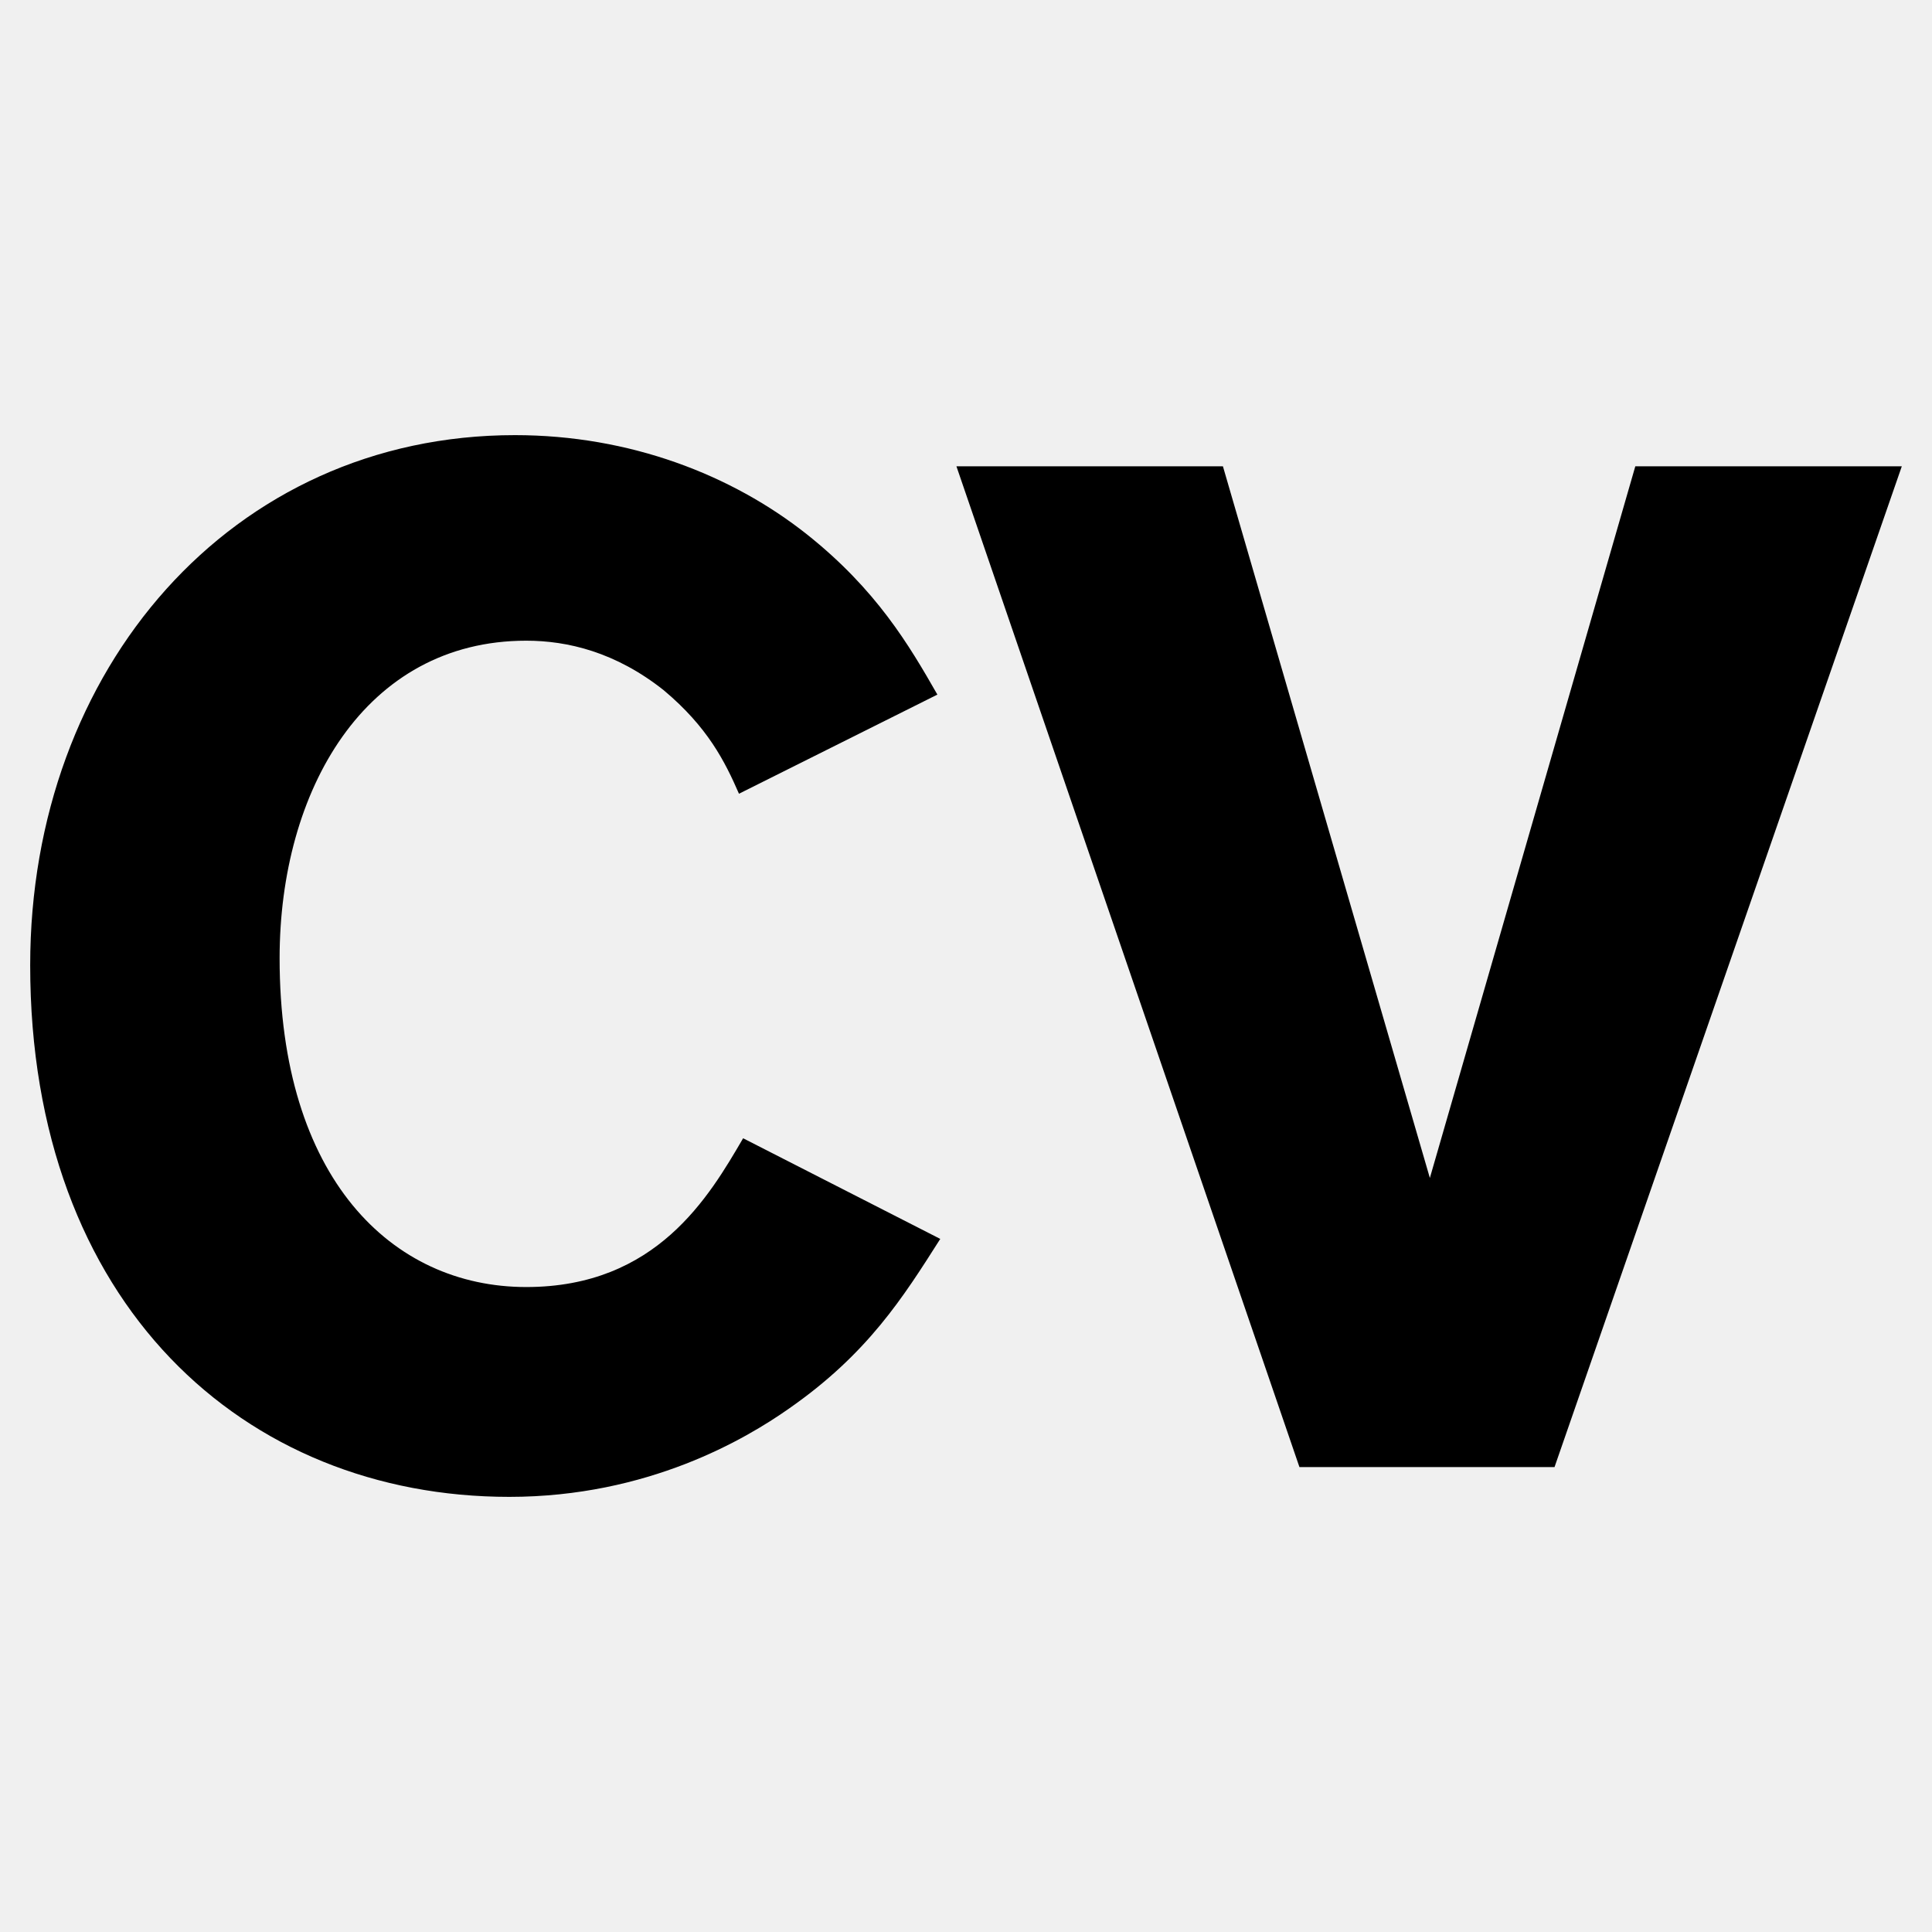
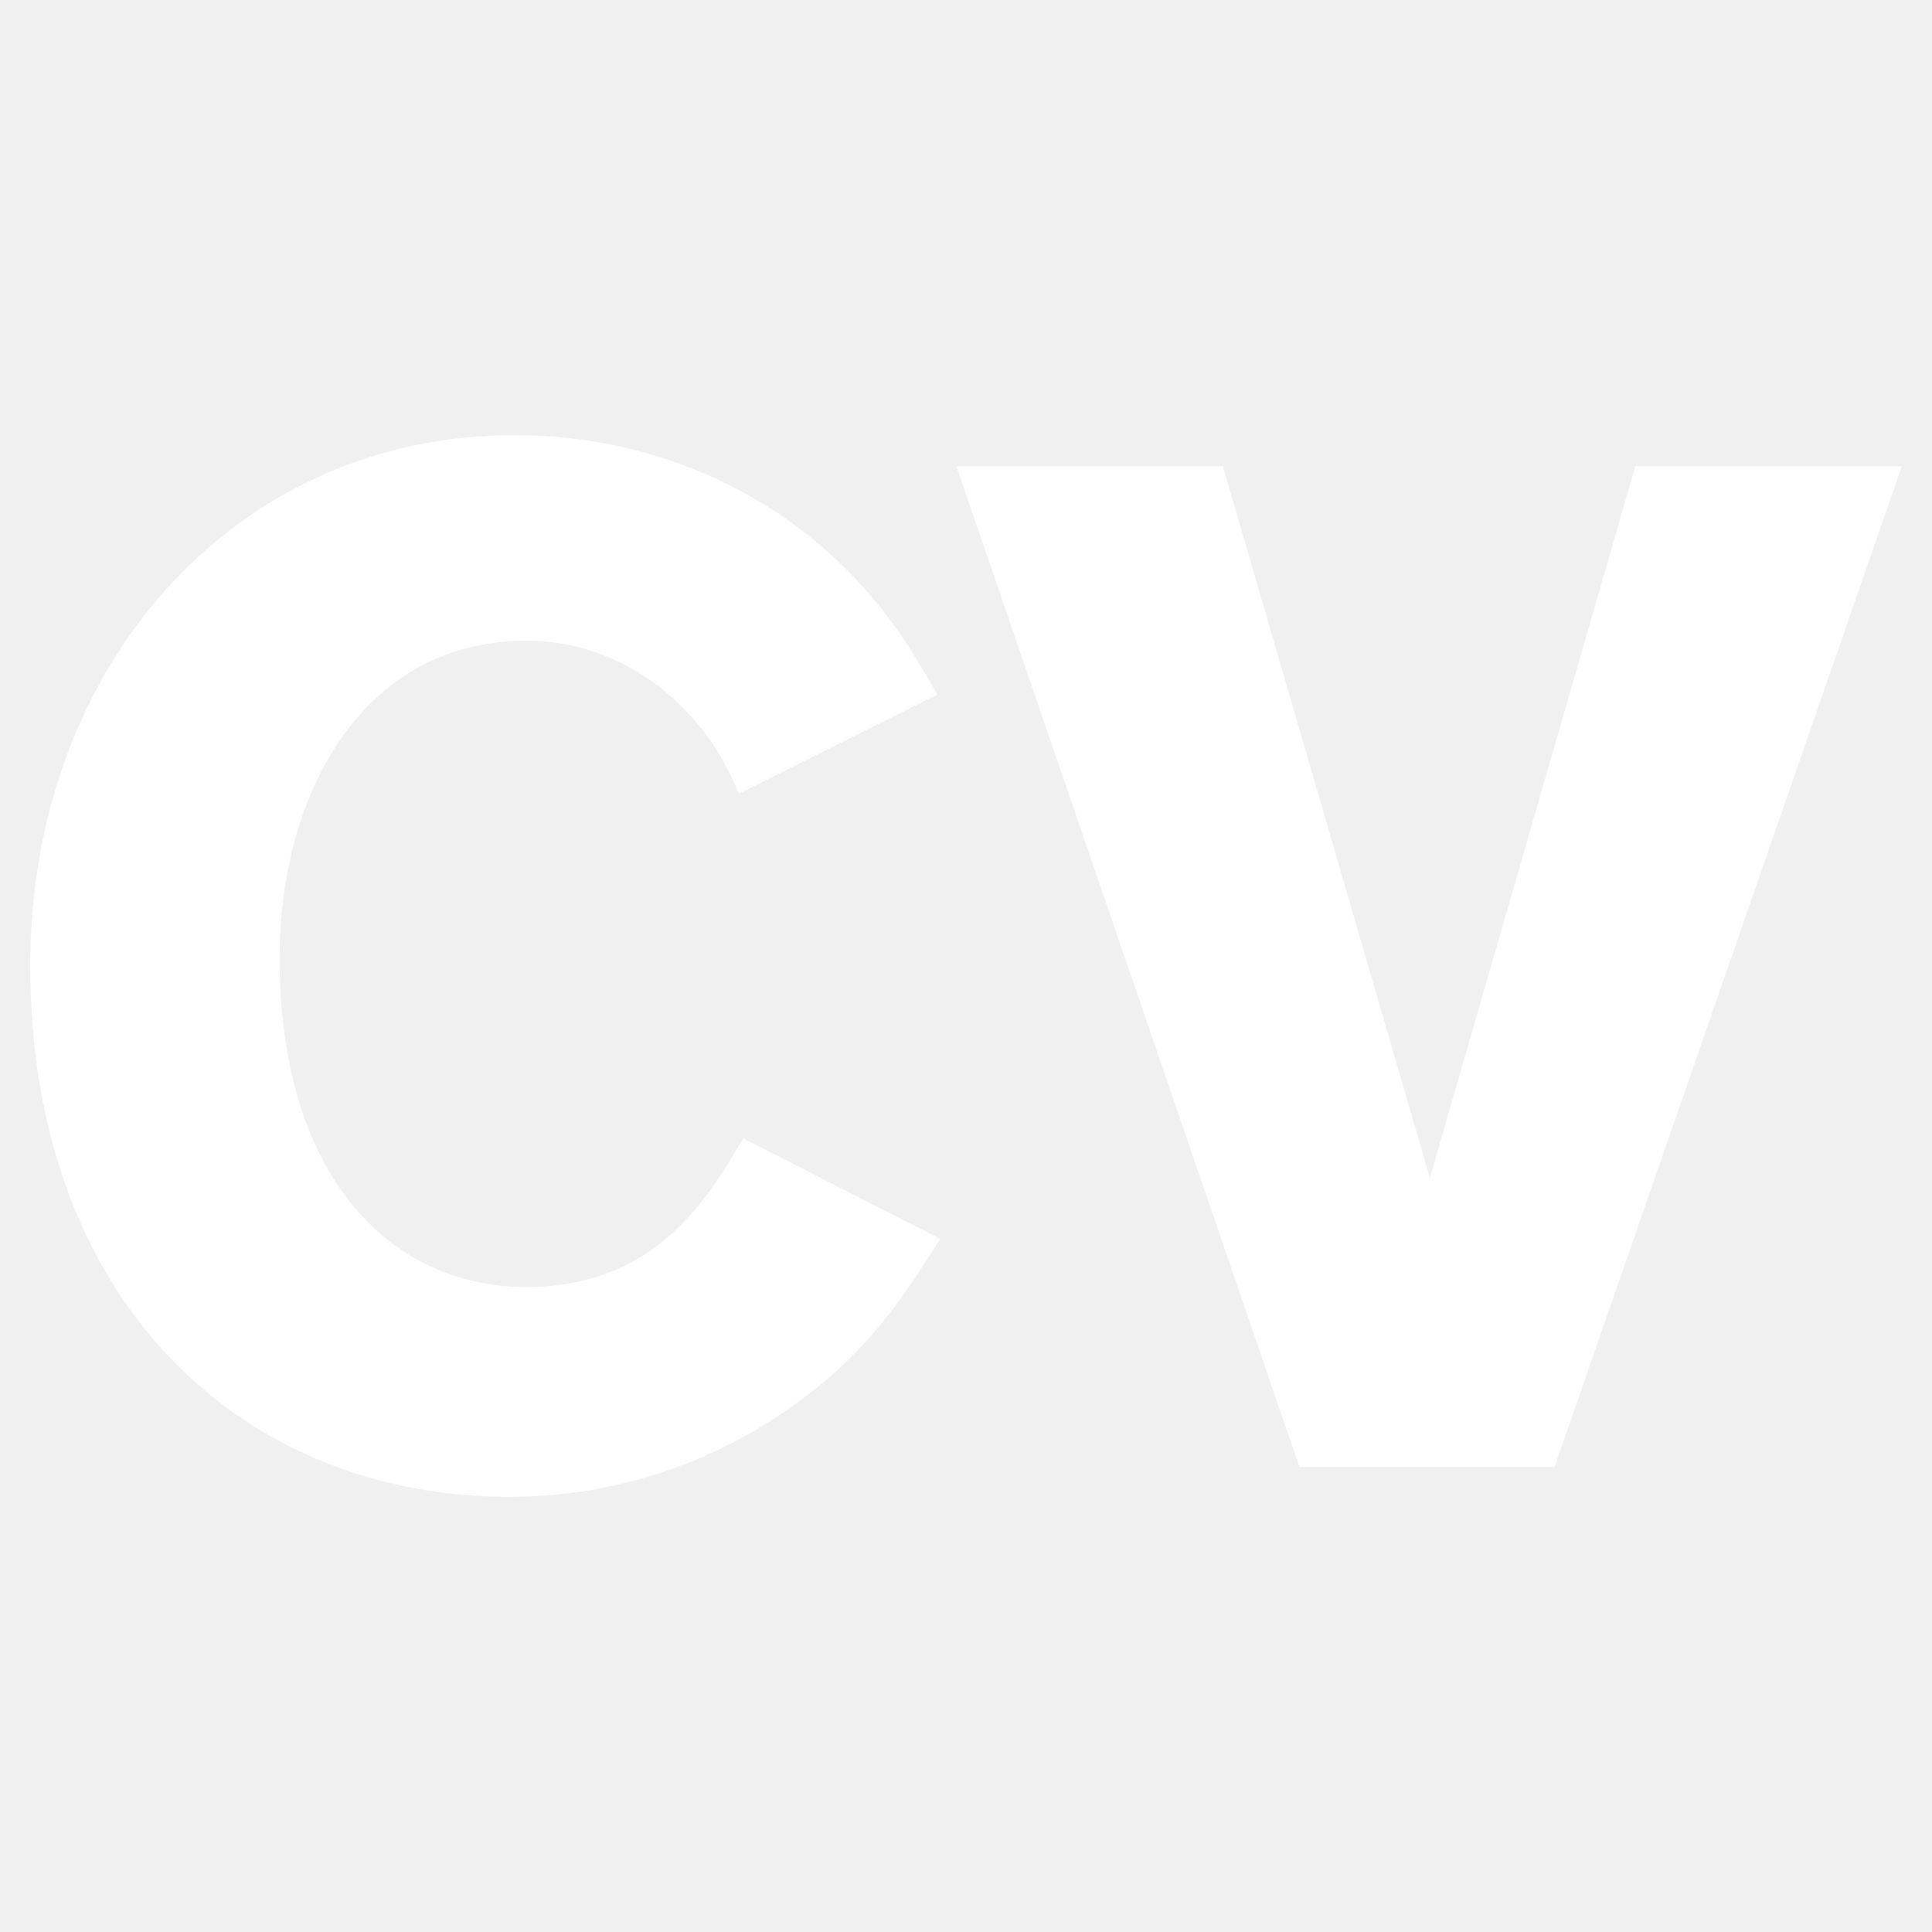
<svg xmlns="http://www.w3.org/2000/svg" width="512" height="512" viewBox="0 0 512 512" version="1.1" id="svg8">
  <defs id="defs2" />
  <g id="layer6">
-     <path style="stroke-width:0.077" d="m 249.18,328.324 c -9.788,15.384 -19.179,30.434 -40.221,45.055 -11.257,7.891 -37.165,23.306 -73.991,23.306 -70.258,0 -126.968,-51.08 -126.968,-140.884 0,-78.486 53.345,-140.486 128.466,-140.486 30.434,0 57.474,10.522 77.387,26.304 18.414,14.65 27.038,29.303 34.563,42.456 l -52.58,26.273 c -3.761,-8.626 -8.29,-17.649 -19.913,-27.406 -12.784,-10.155 -25.54,-13.152 -36.46,-13.152 -42.821,0 -65.364,39.825 -65.364,84.145 0,58.239 29.7,87.143 65.364,87.143 34.563,0 48.48,-24.042 57.474,-39.426 l 52.243,26.672 z M 433.374,123.573 H 504 L 411.963,388.795 H 344.366 L 253.462,123.573 h 70.624 l 54.843,188.6 z" id="path2" />
+     <path style="stroke-width:0.077" fill="#ffffff" d="m 249.18,328.324 c -9.788,15.384 -19.179,30.434 -40.221,45.055 -11.257,7.891 -37.165,23.306 -73.991,23.306 -70.258,0 -126.968,-51.08 -126.968,-140.884 0,-78.486 53.345,-140.486 128.466,-140.486 30.434,0 57.474,10.522 77.387,26.304 18.414,14.65 27.038,29.303 34.563,42.456 l -52.58,26.273 c -3.761,-8.626 -8.29,-17.649 -19.913,-27.406 -12.784,-10.155 -25.54,-13.152 -36.46,-13.152 -42.821,0 -65.364,39.825 -65.364,84.145 0,58.239 29.7,87.143 65.364,87.143 34.563,0 48.48,-24.042 57.474,-39.426 l 52.243,26.672 z M 433.374,123.573 H 504 L 411.963,388.795 H 344.366 L 253.462,123.573 h 70.624 l 54.843,188.6 z" id="path2" />
  </g>
</svg>
